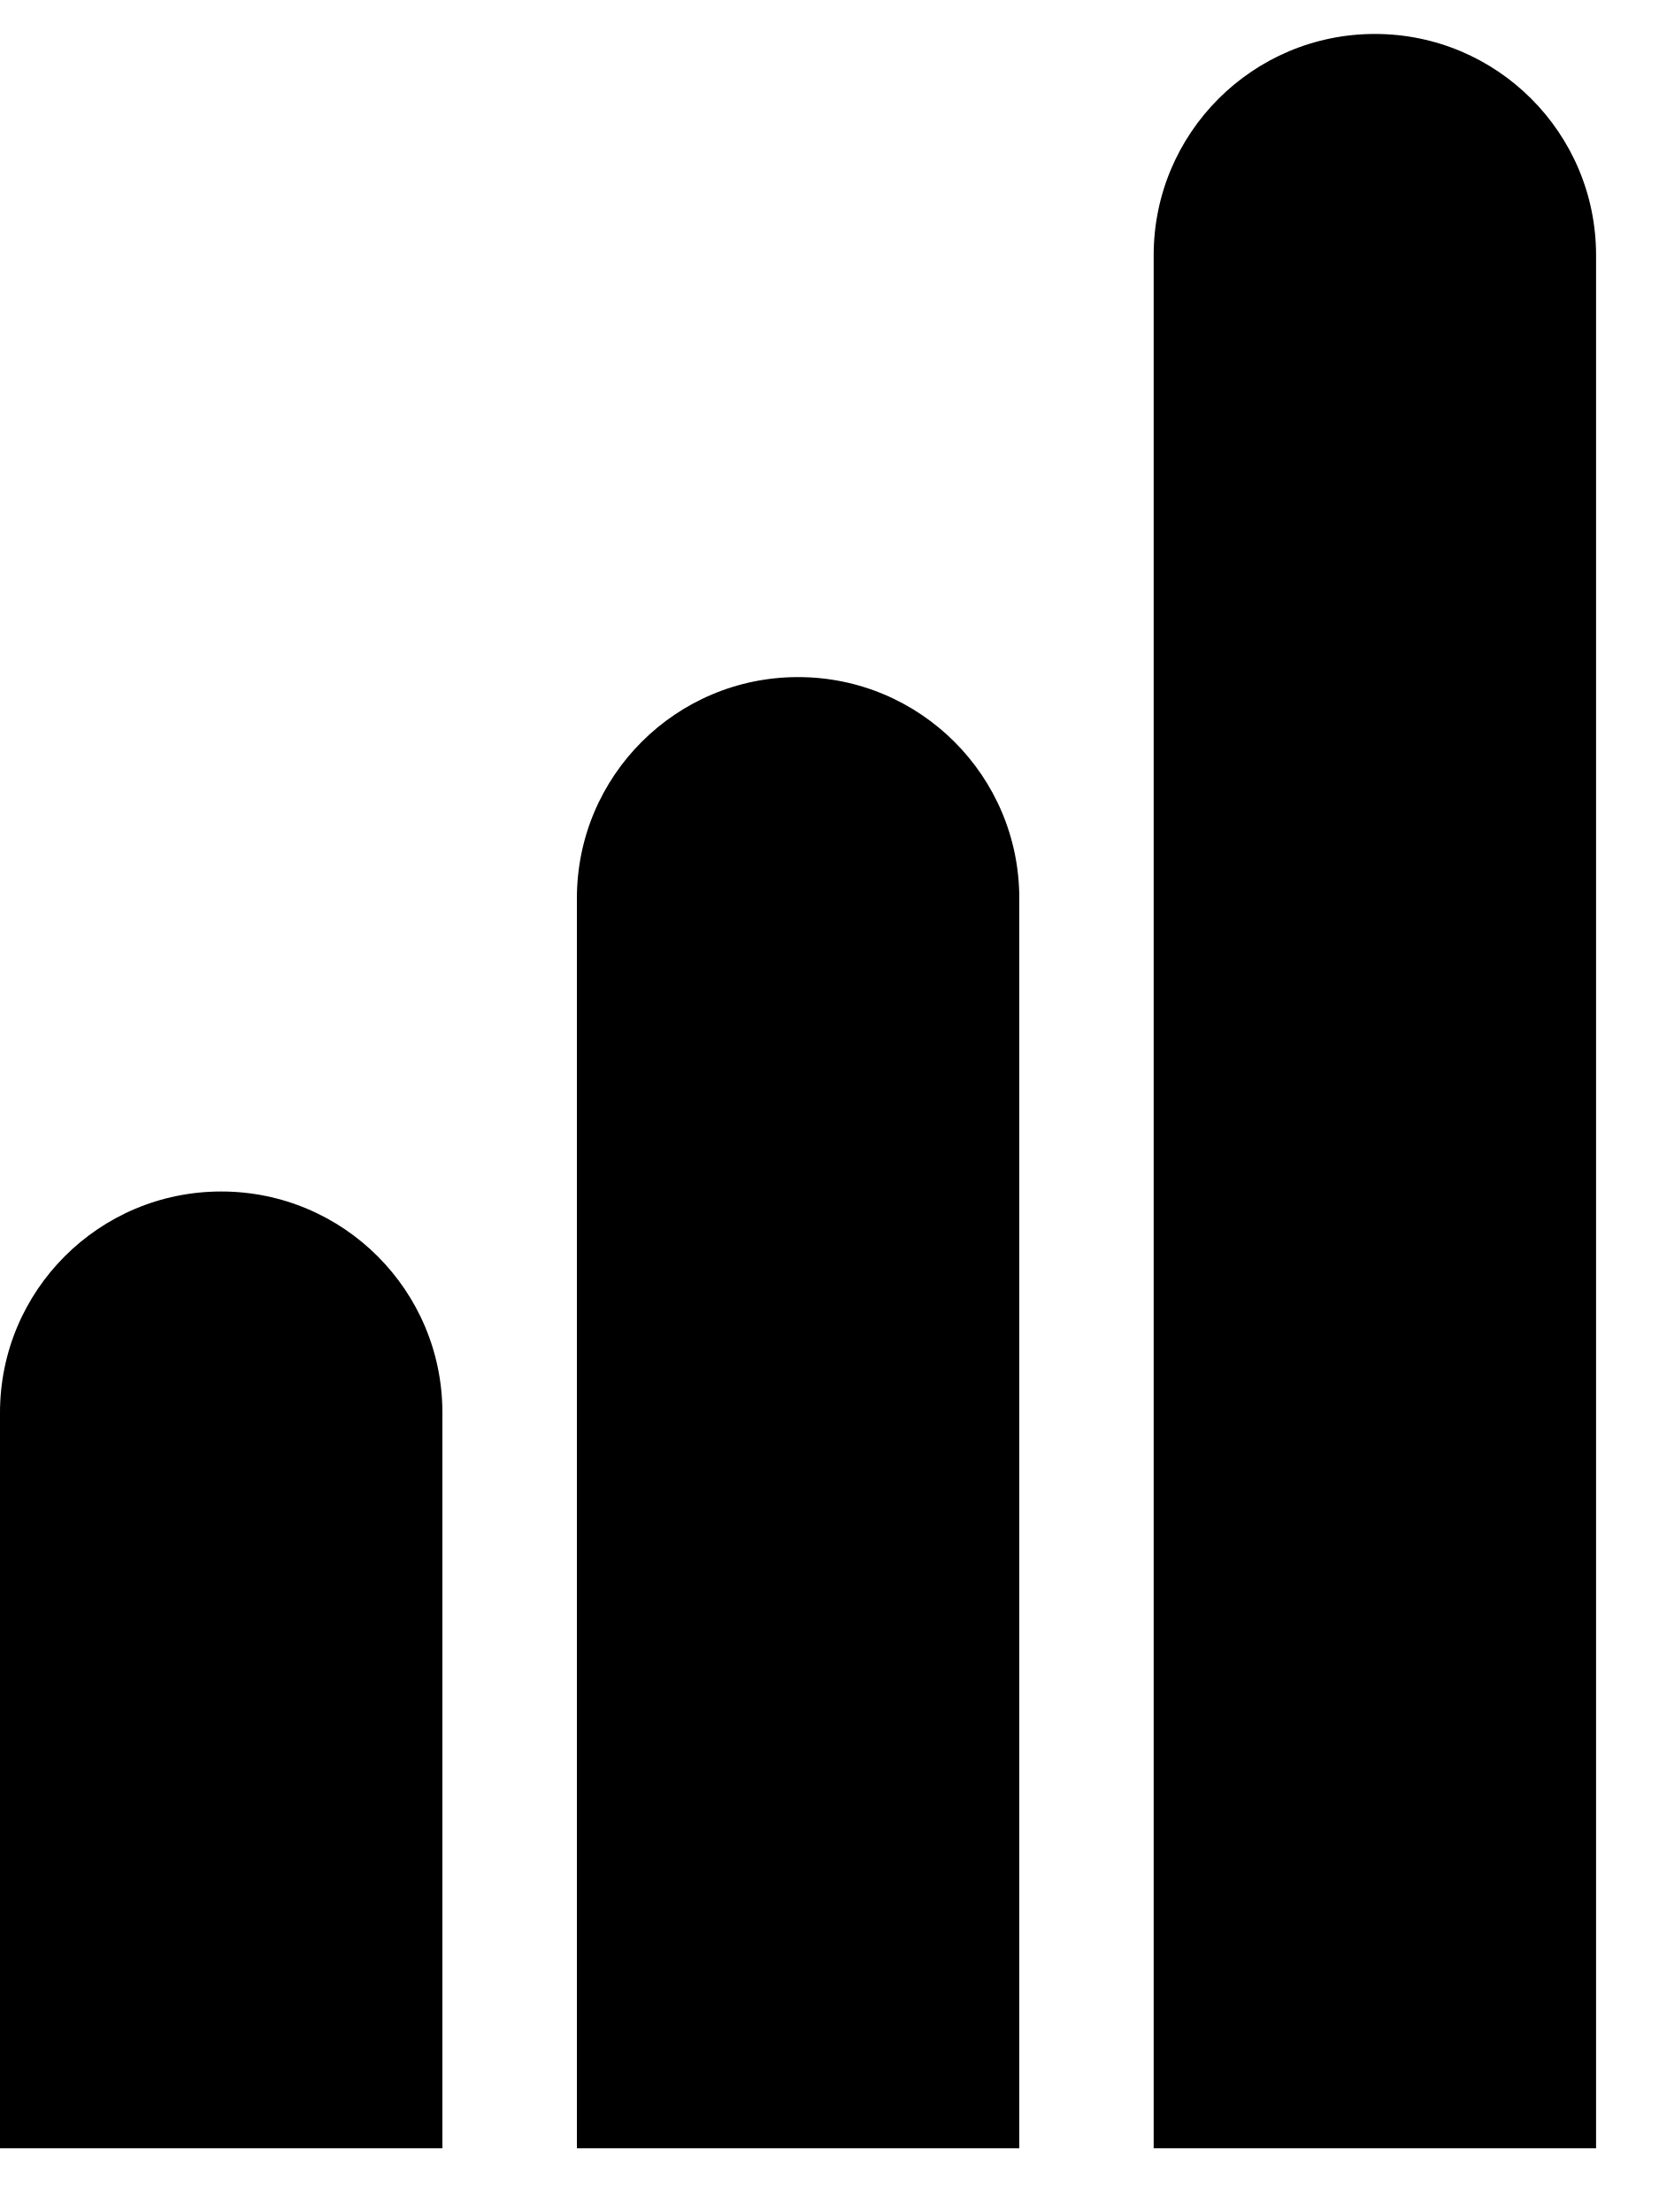
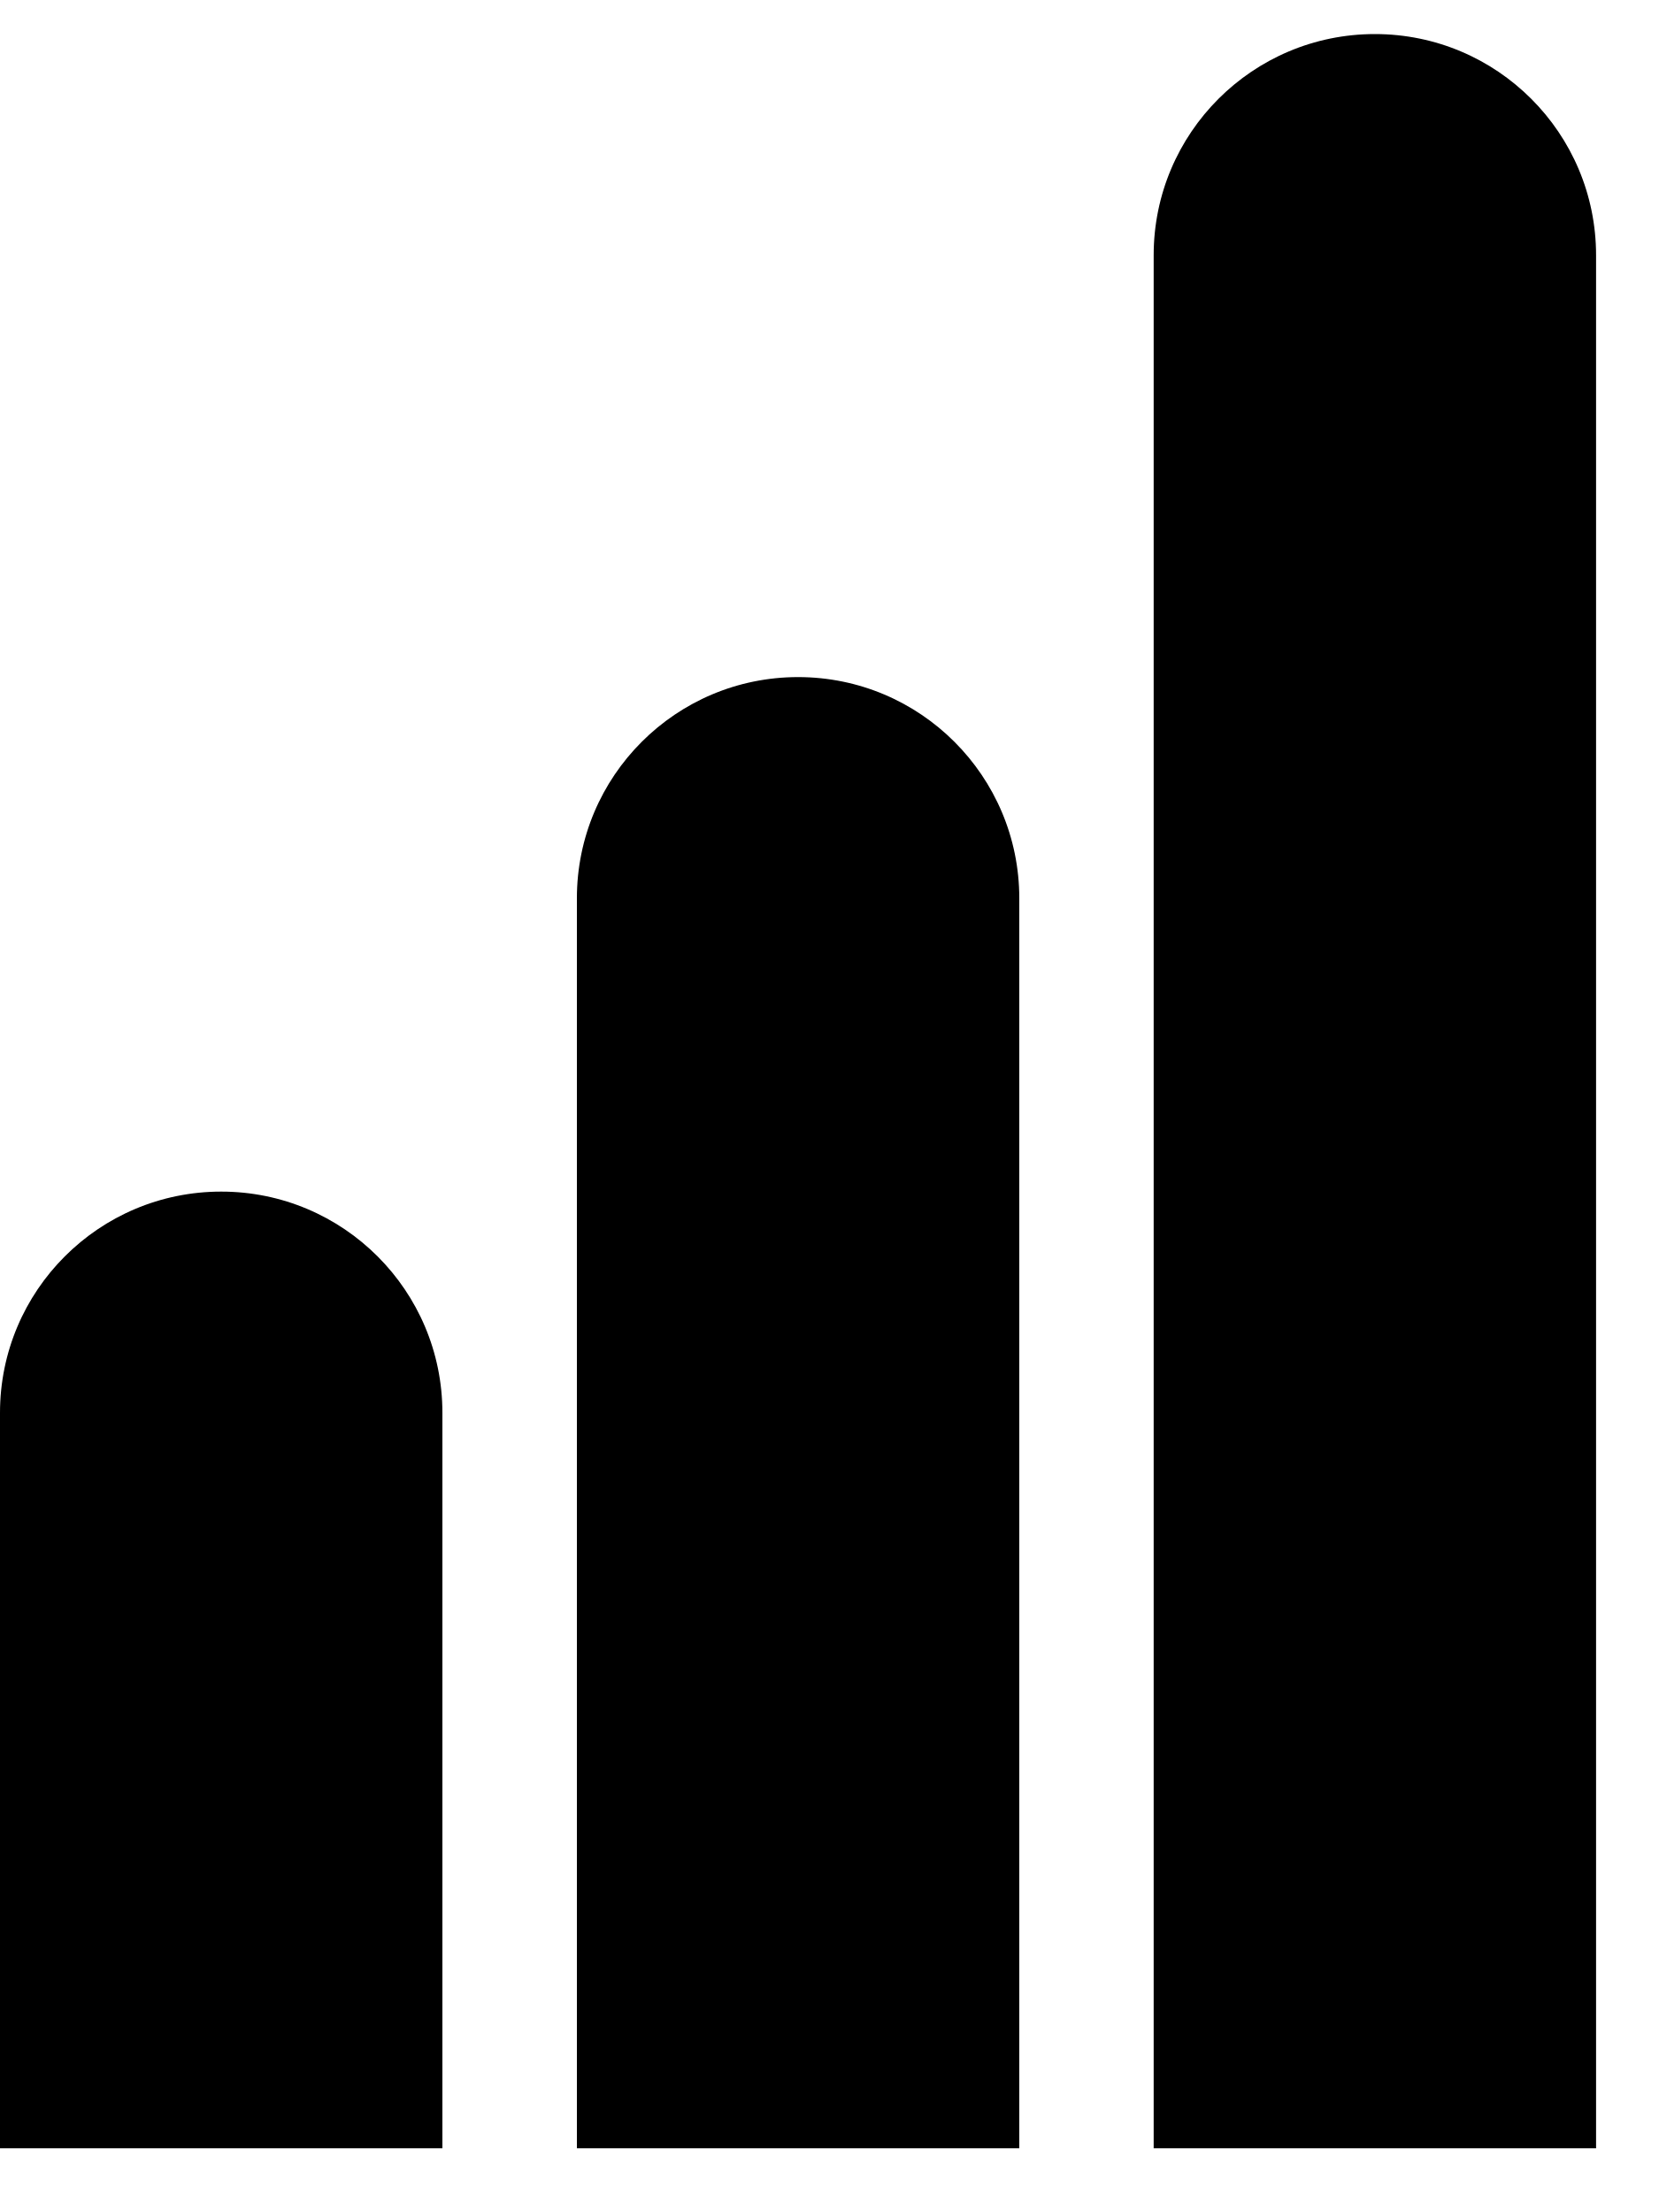
- <svg xmlns="http://www.w3.org/2000/svg" width="15" height="20" viewBox="0 0 15 20" fill="none">
-   <g id="diffIcon">
-     <path id="Line 15" d="M10.431 17.424V19.424H14.431V17.424H10.431ZM14.431 2.308C14.431 1.203 13.536 0.307 12.431 0.307C11.327 0.307 10.431 1.203 10.431 2.308H14.431ZM14.431 17.424V2.308H10.431V17.424H14.431Z" fill="black" />
-     <path id="Line 16" d="M5.216 17.424V19.424H9.216V17.424H5.216ZM9.216 8.122C9.216 7.017 8.32 6.122 7.216 6.122C6.111 6.122 5.216 7.017 5.216 8.122H9.216ZM9.216 17.424V8.122H5.216V17.424H9.216Z" fill="black" />
-     <path id="Line 17" d="M0 17.424V19.424H4V17.424H0ZM4 12.773C4 11.668 3.105 10.773 2 10.773C0.895 10.773 0 11.668 0 12.773H4ZM4 17.424V12.773H0L0 17.424H4Z" fill="black" />
+ <svg xmlns="http://www.w3.org/2000/svg" width="15" height="20" fill="none">
+   <g fill="#000">
+     <path d="M10.431 17.424v2h4v-2zm4-15.116a2 2 0 1 0-4 0zm0 15.116V2.308h-4v15.116zM5.216 17.424v2h4v-2zm4-9.302a2 2 0 1 0-4 0zm0 9.302V8.122h-4v9.302zM0 17.424v2h4v-2zm4-4.65a2 2 0 1 0-4 0zm0 4.65v-4.65H0v4.65z" />
  </g>
</svg>
